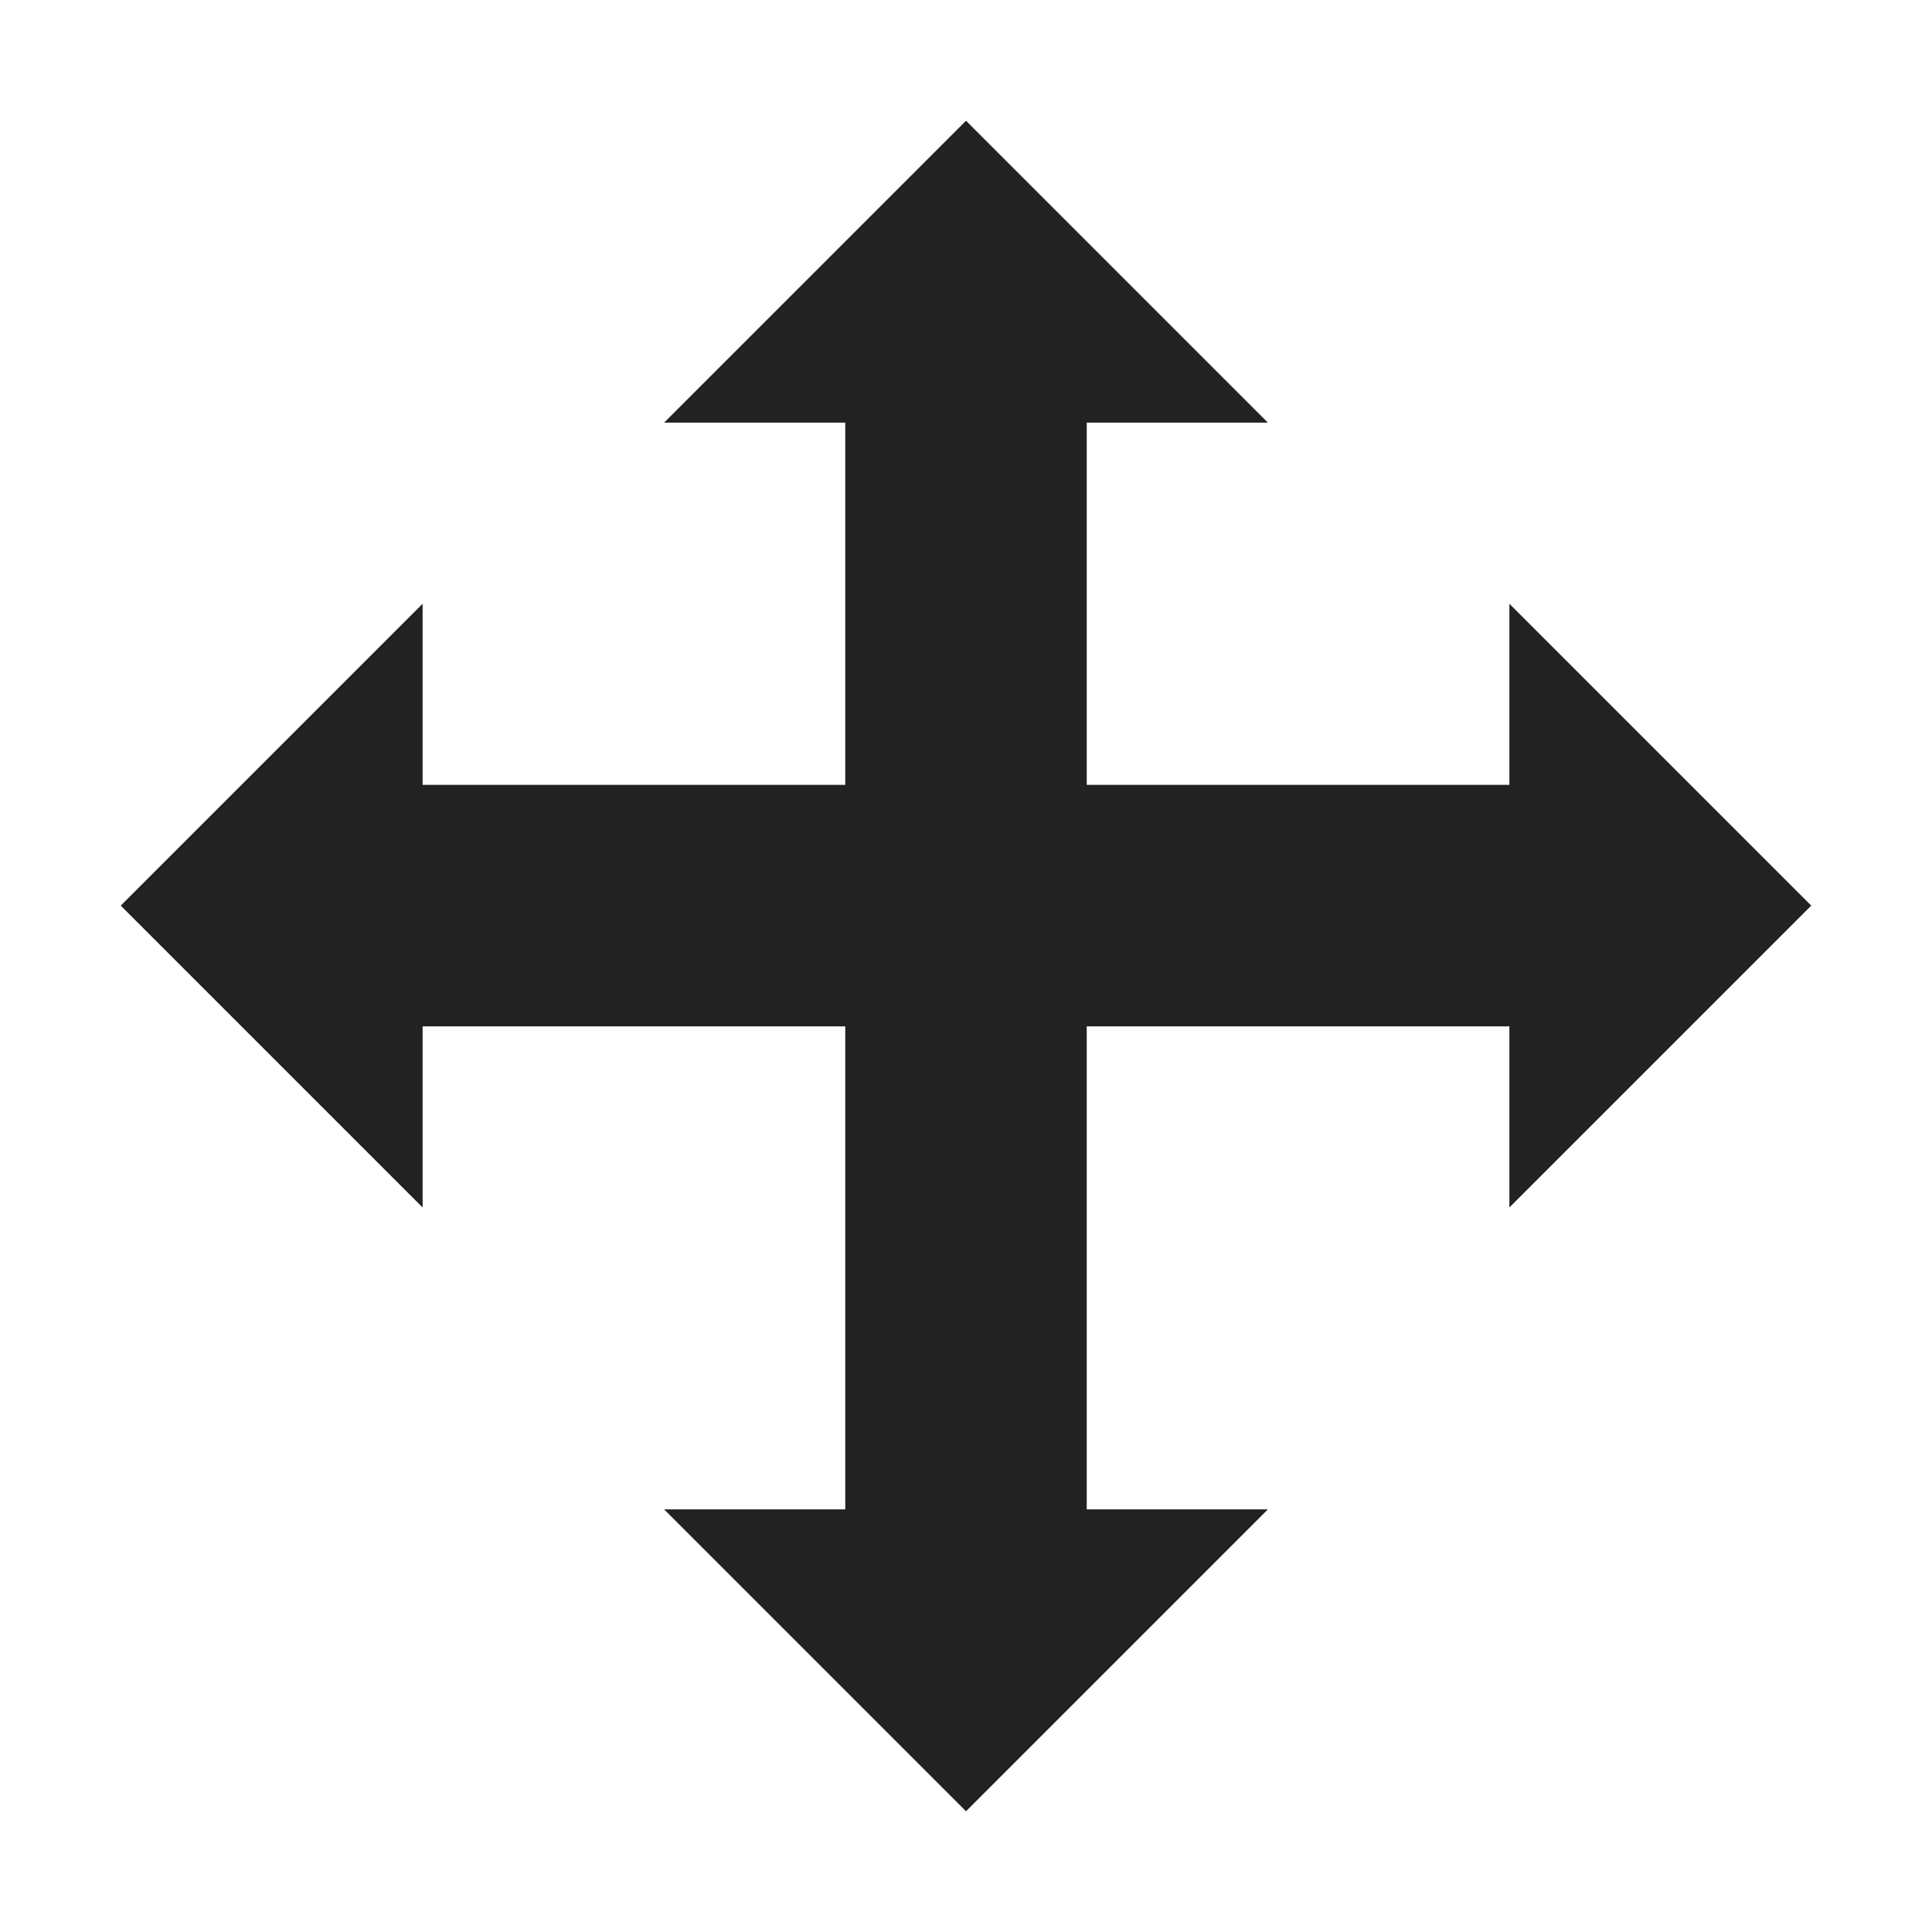
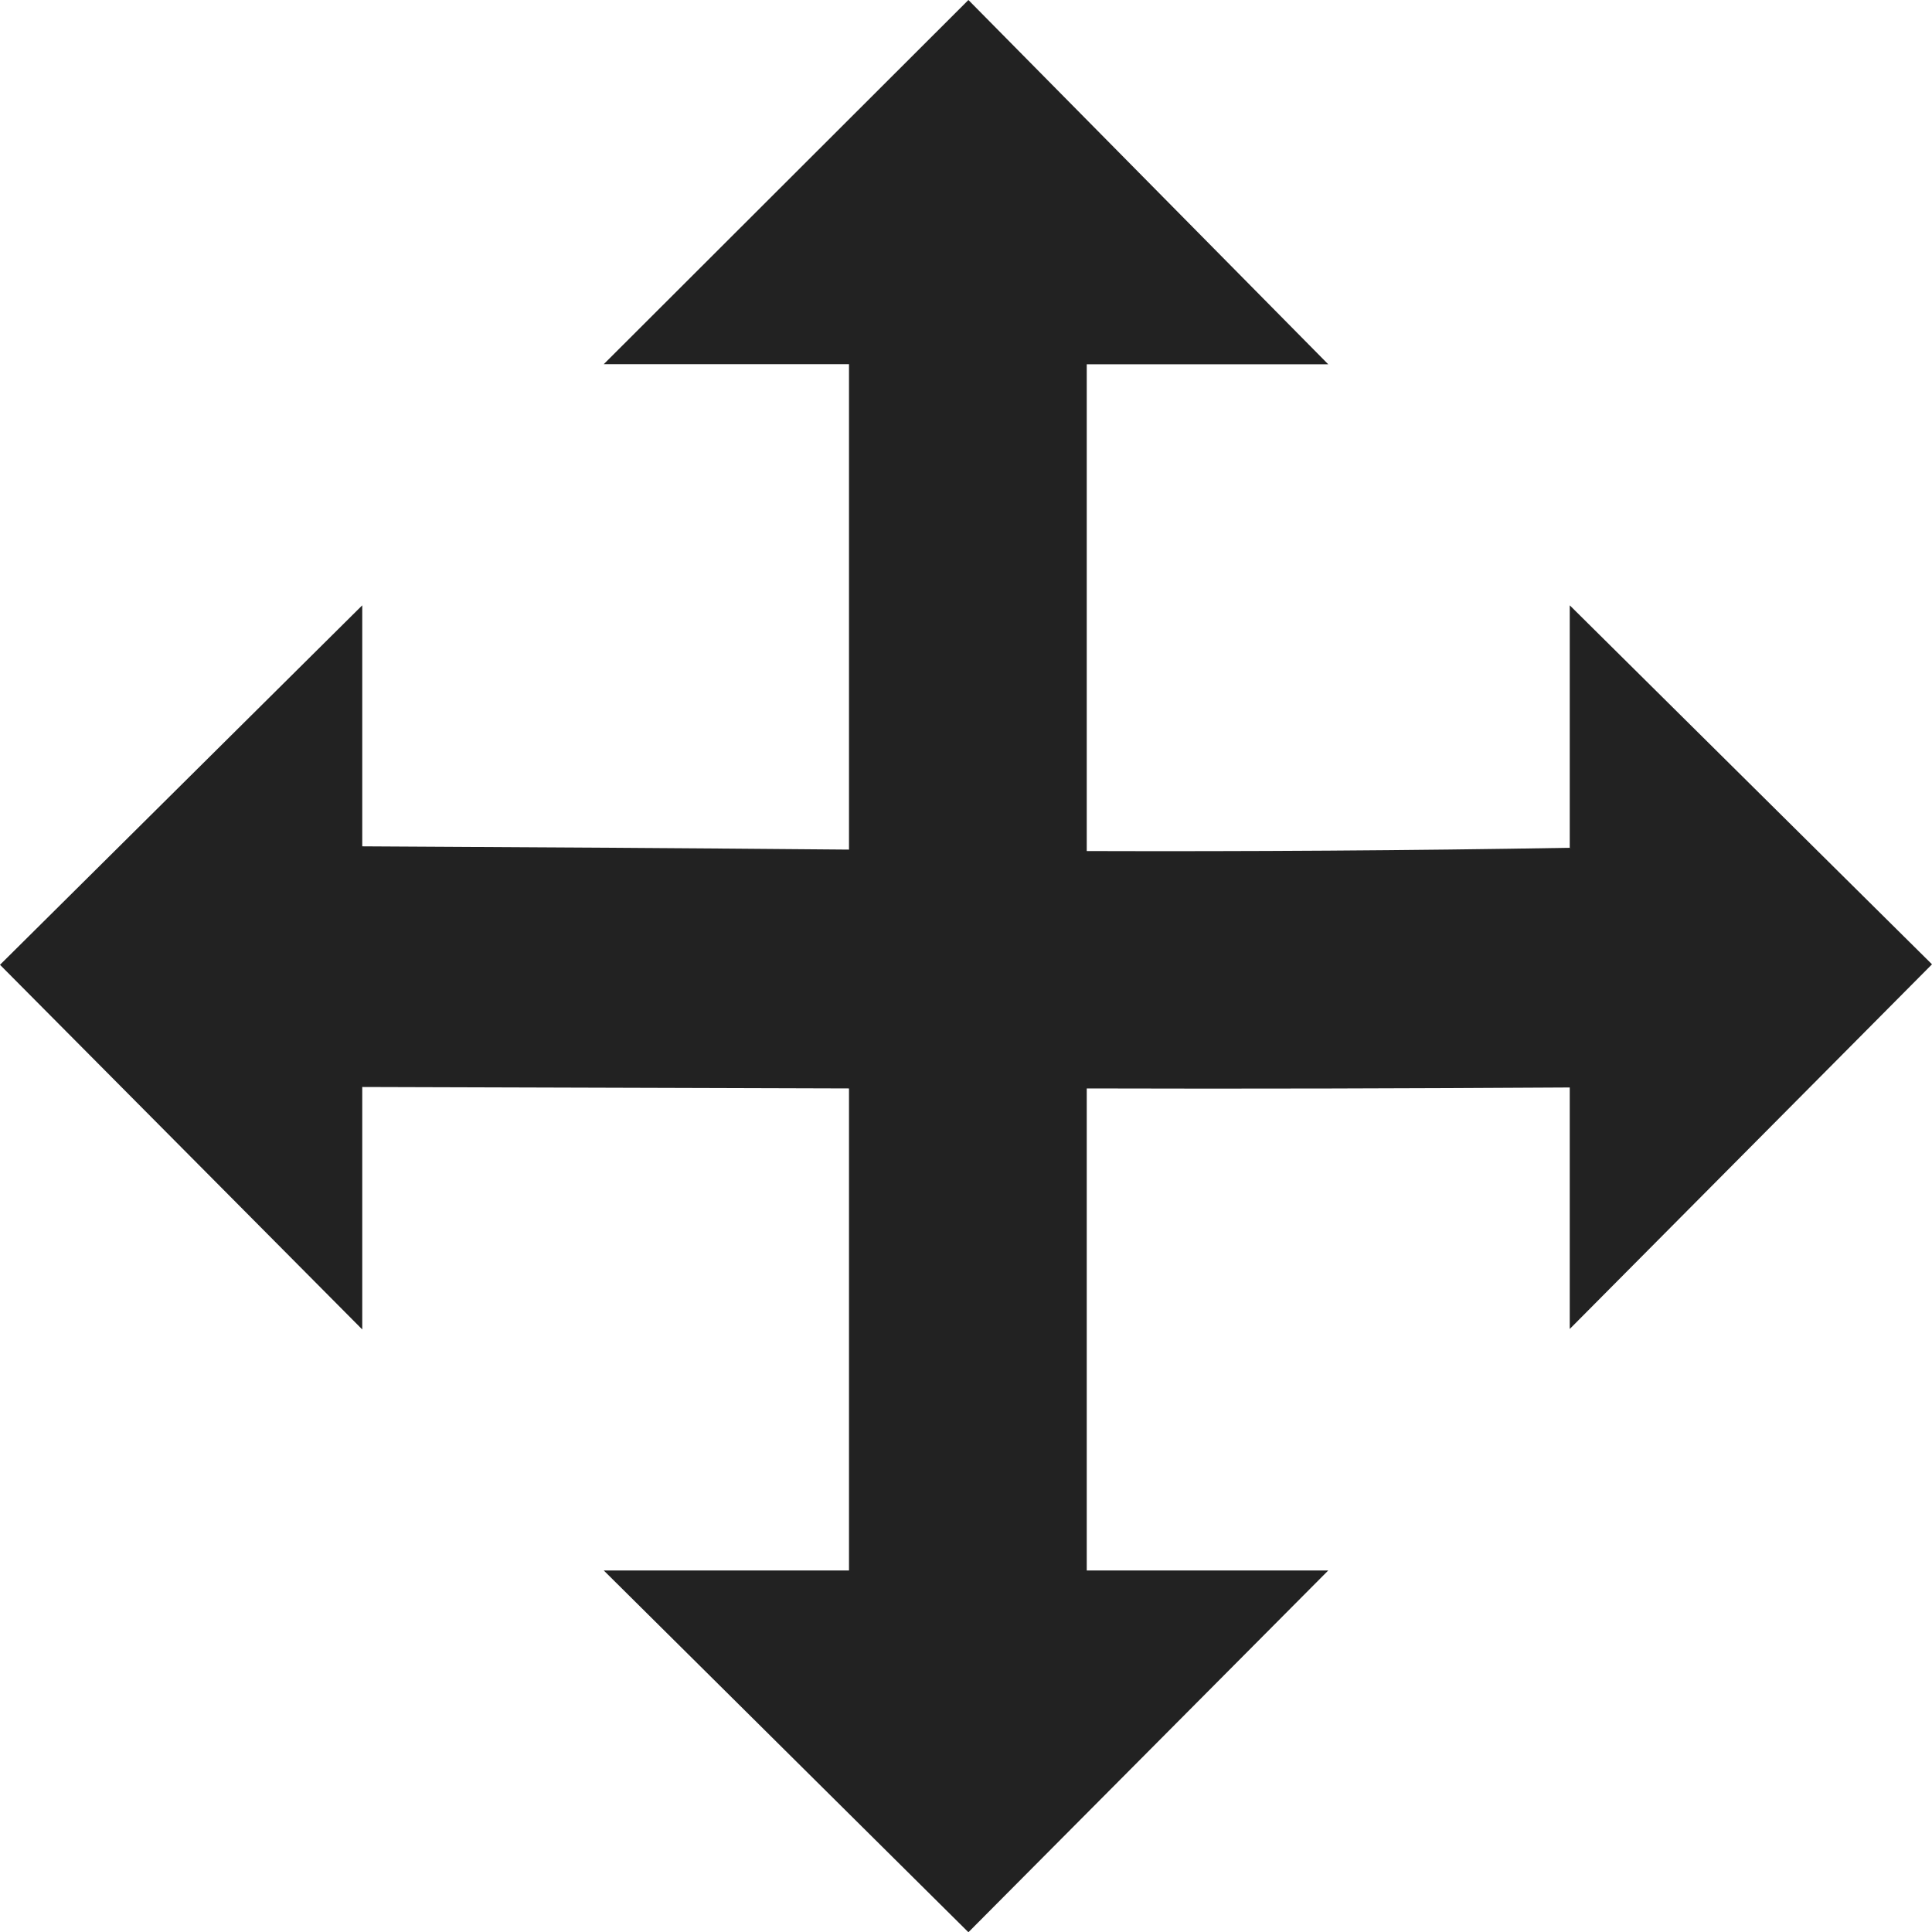
- <svg xmlns="http://www.w3.org/2000/svg" height="16px" viewBox="0 0 16 16" width="16px" version="1.1" id="svg10">
-   <defs id="defs14">
-     </defs>
-   <path style="fill:none;stroke:#222222;stroke-width:2;stroke-linecap:round;stroke-linejoin:round;stroke-dasharray:none;paint-order:markers fill stroke" d="M 8,3 V 13" id="path344" />
-   <path style="color:#000000;fill:#222222;stroke-width:1.768;-inkscape-stroke:none;paint-order:markers fill stroke" d="m 8,1 c -0.833,0.833 -1.667,1.667 -2.5,2.5 H 10.5 Z" id="rect398" />
-   <path style="color:#000000;fill:#222222;stroke-width:1.768;-inkscape-stroke:none;paint-order:markers fill stroke" d="M 8,15 C 8.833,14.167 9.667,13.333 10.5,12.5 h -5 z" id="rect398-3" />
-   <path style="fill:none;stroke:#222222;stroke-width:2;stroke-linecap:round;stroke-linejoin:round;stroke-dasharray:none;paint-order:markers fill stroke" d="M 13,7.5 H 3" id="path344-6" />
-   <path style="color:#000000;fill:#222222;stroke-width:1.768;-inkscape-stroke:none;paint-order:markers fill stroke" d="M 15,7.5 C 14.167,6.667 13.333,5.833 12.5,5 v 5 z" id="rect398-7" />
-   <path style="color:#000000;fill:#222222;stroke-width:1.768;-inkscape-stroke:none;paint-order:markers fill stroke" d="M 1,7.5 C 1.833,8.333 2.667,9.167 3.5,10 V 5 Z" id="rect398-3-5" />
+ <svg xmlns="http://www.w3.org/2000/svg" height="16px" viewBox="0 0 16 16" width="16px">
+   <path d="m 8.02 0 l -3.02 3.016 h 2.031 v 4.02 c -1.344 -0.012 -2.688 -0.02 -4.031 -0.027 v -1.996 l -3 2.977 l 3 3.02 v -2.008 c 1.344 0.004 2.688 0.008 4.031 0.012 v 3.992 h -2.031 l 3.02 2.996 l 2.98 -2.996 h -2 v -3.992 c 1.332 0.004 2.668 0 4 -0.008 v 2 l 3 -3.02 l -3 -2.973 v 2.008 c -1.332 0.023 -2.668 0.031 -4 0.027 v -4.031 h 2 z m 0 0" fill="#222222" />
</svg>
